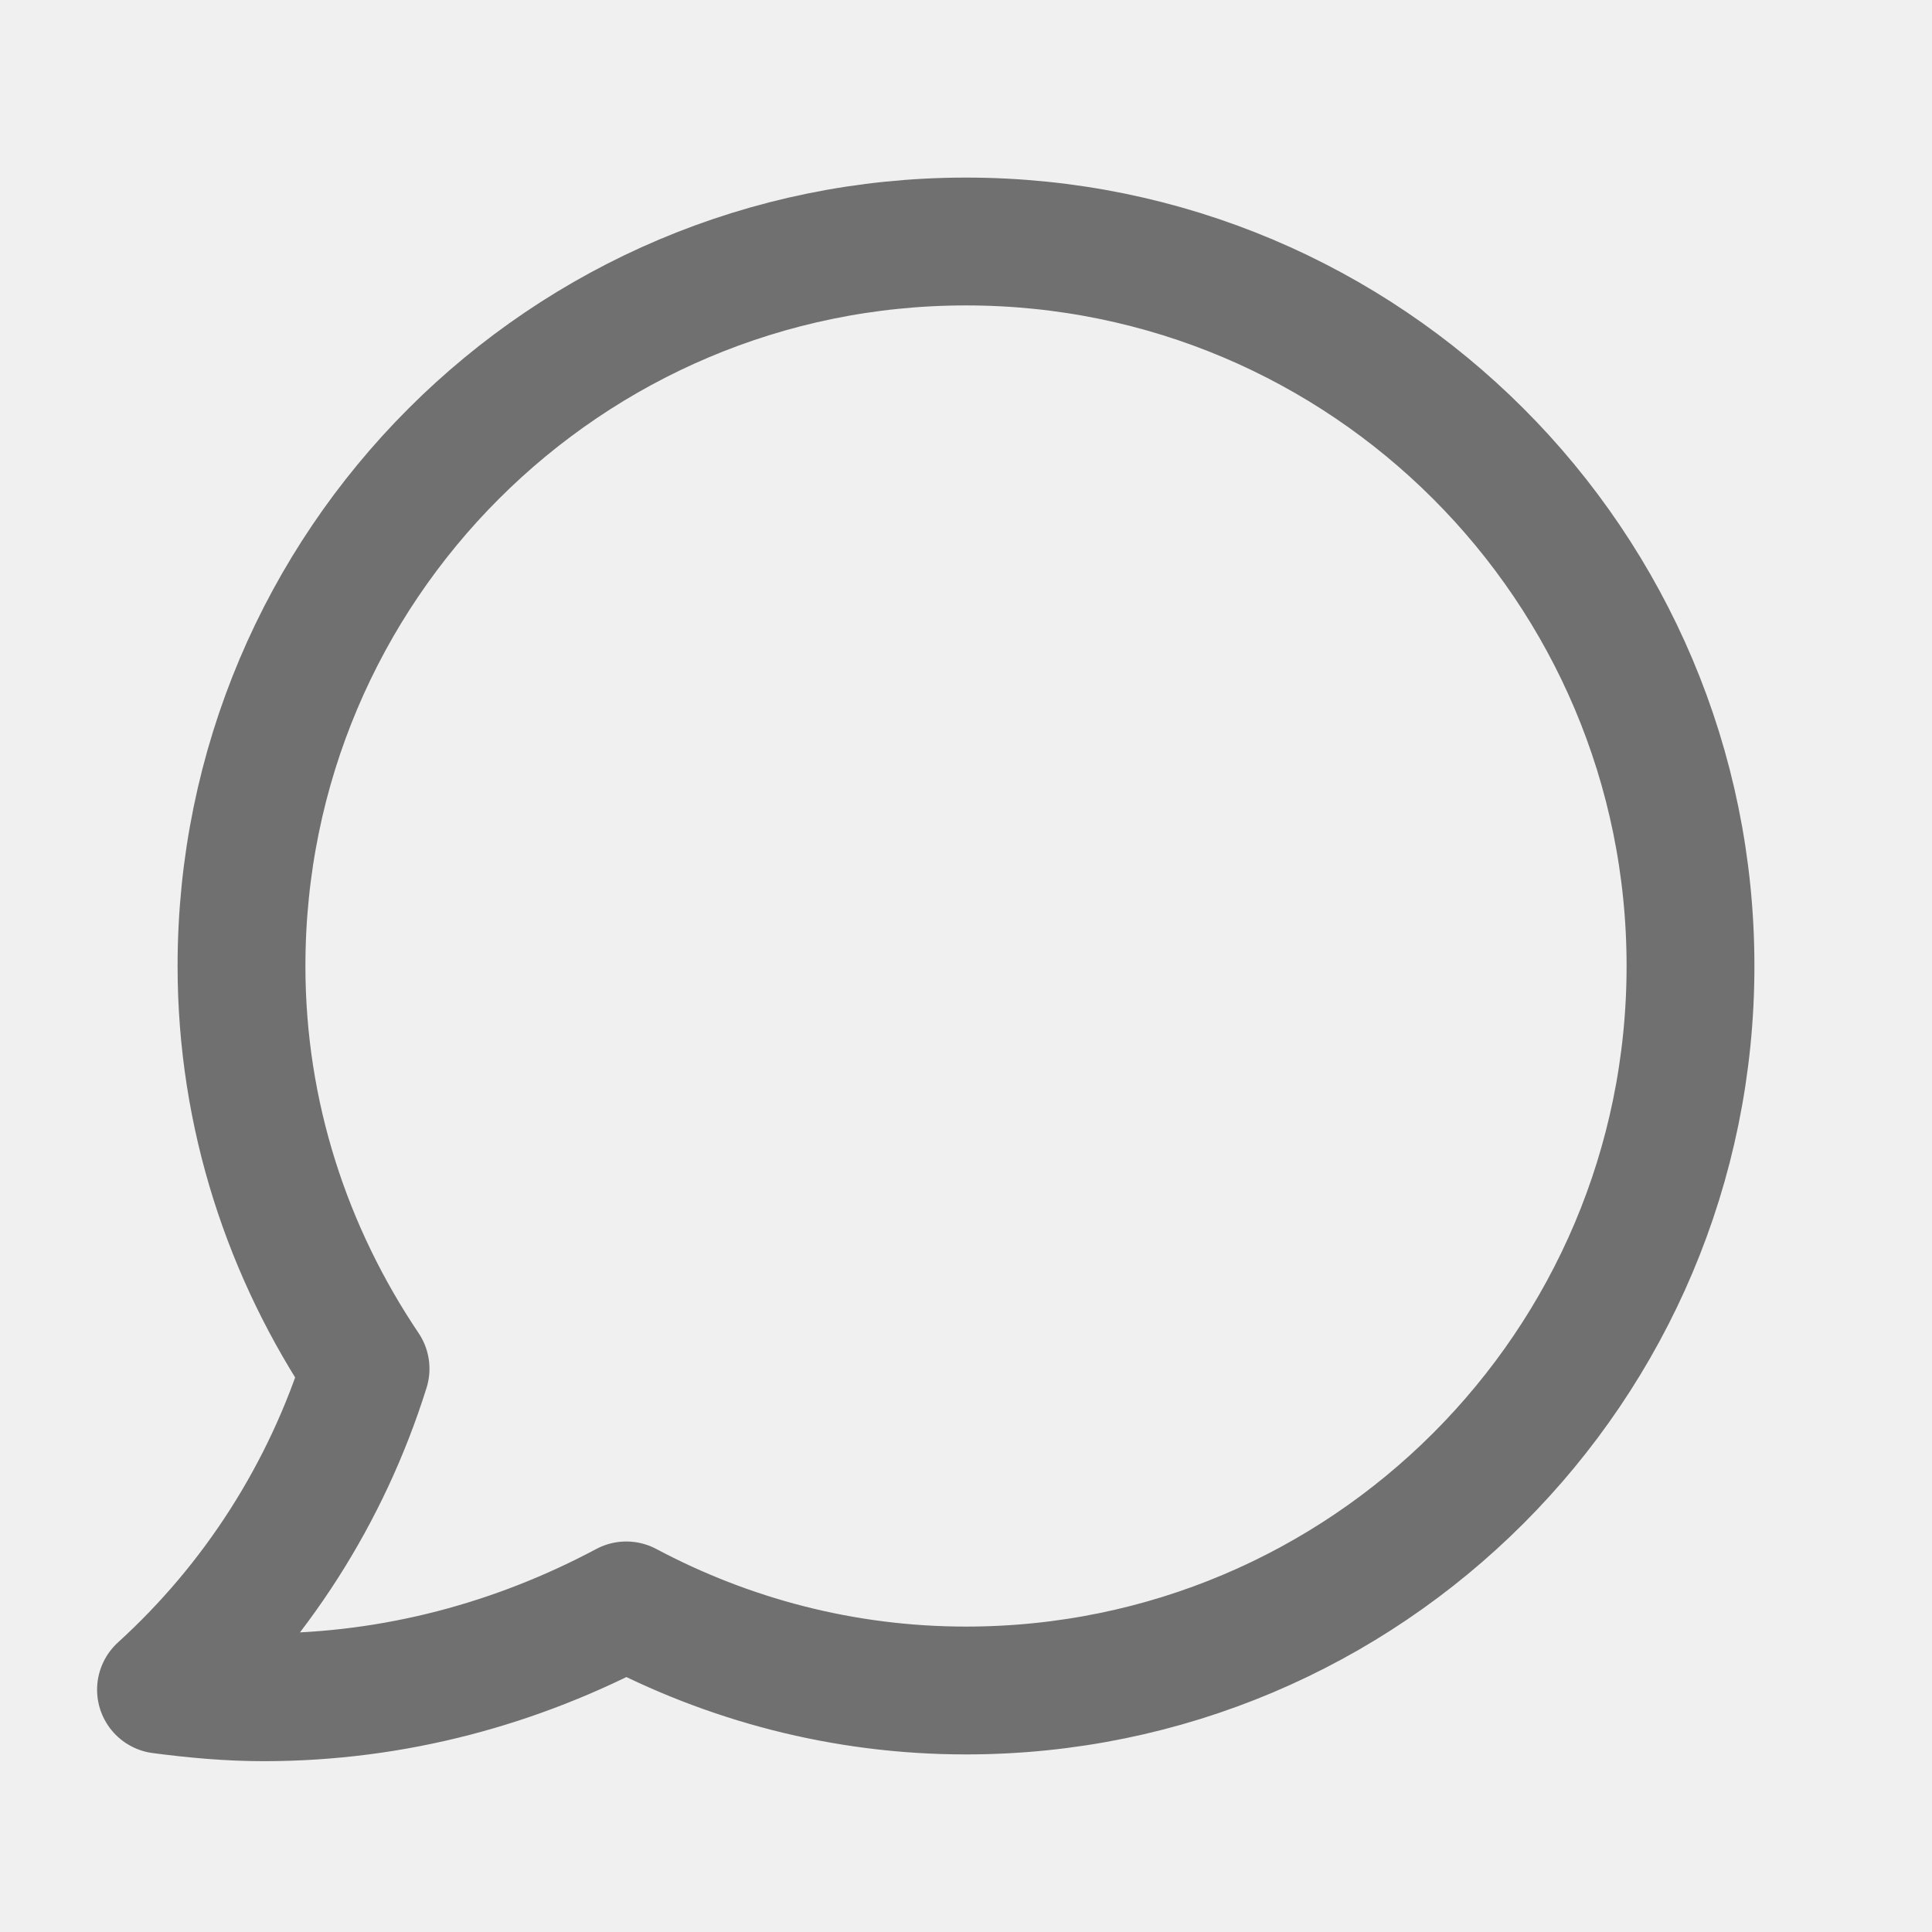
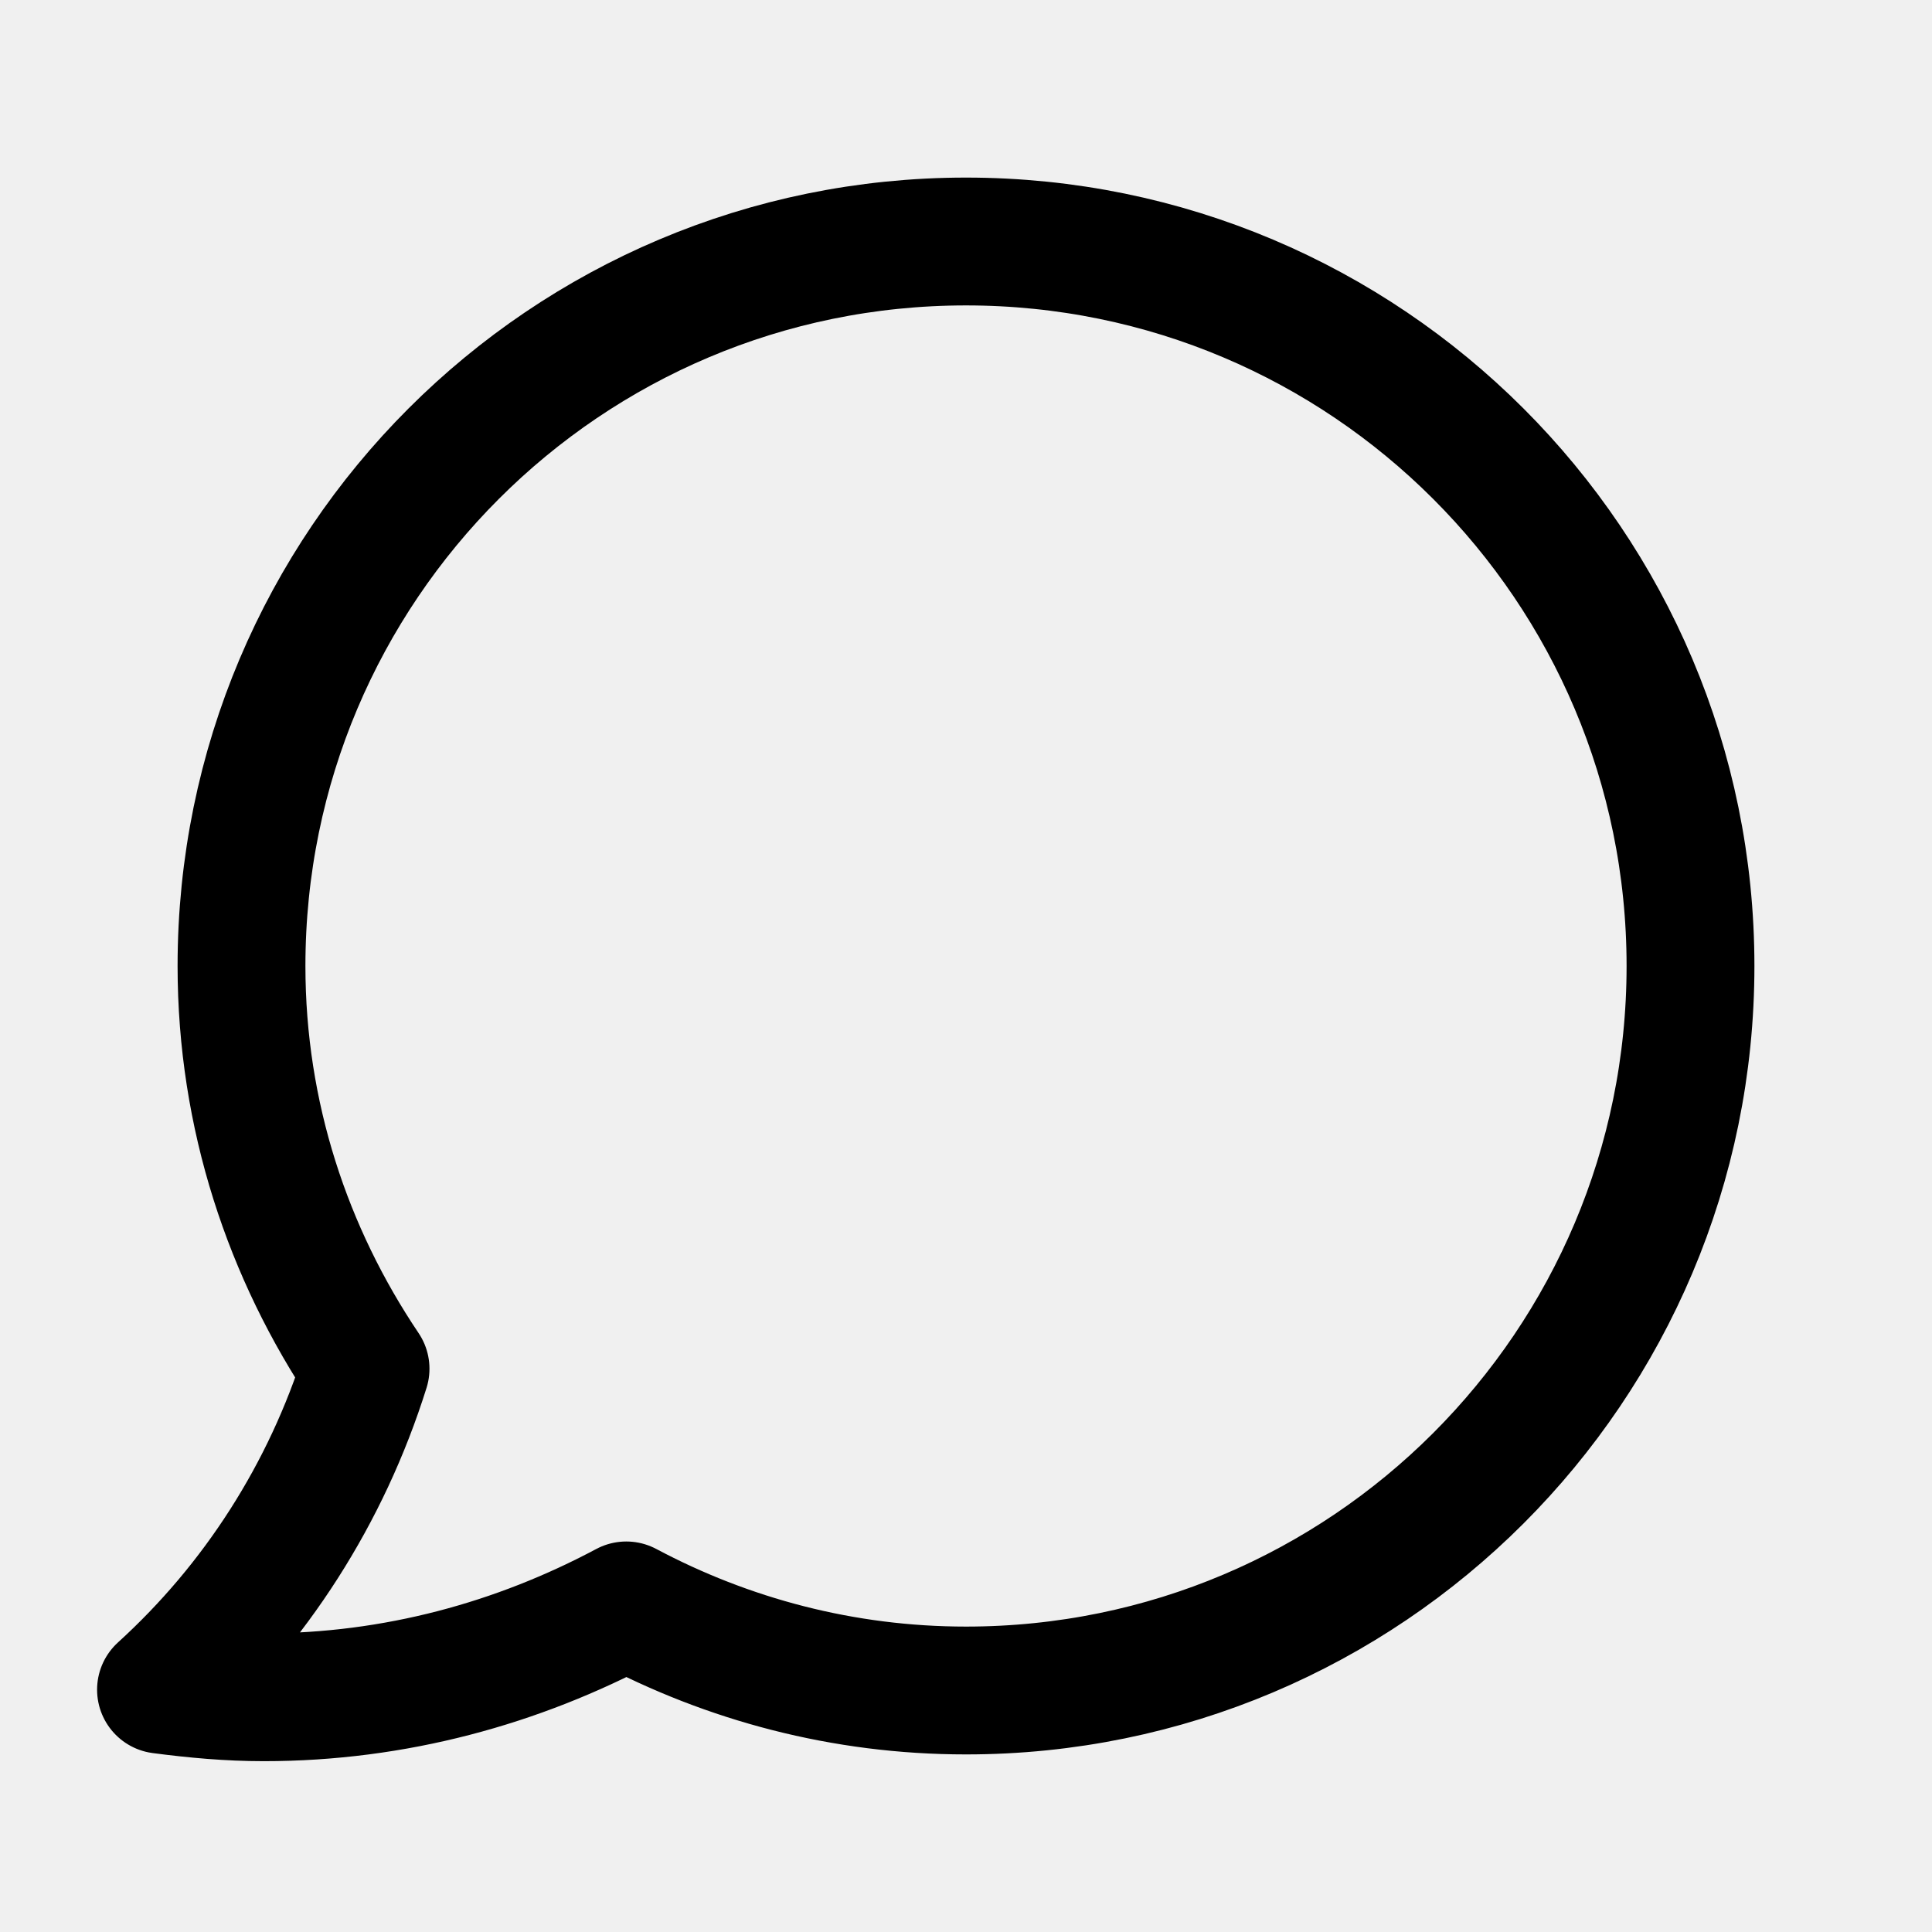
<svg xmlns="http://www.w3.org/2000/svg" width="24" height="24" viewBox="0 0 24 24" fill="none">
  <g clip-path="url(#clip0_848_21118)">
-     <path d="M4.541 17.003C3.577 15.571 3 13.857 3 12C3 7.029 7.029 3 12 3C16.971 3 21 7.029 21 12C21 16.971 16.971 21 12 21C10.474 21 9.04 20.613 7.78 19.943C6.434 20.661 4.907 21.084 3.276 21.084C2.842 21.084 2.419 21.045 2 20.99C3.173 19.923 4.055 18.553 4.541 17.003Z" stroke="#707070" stroke-width="1.588" stroke-linecap="round" stroke-linejoin="round" />
+     <path d="M4.541 17.003C3.577 15.571 3 13.857 3 12C3 7.029 7.029 3 12 3C16.971 3 21 7.029 21 12C21 16.971 16.971 21 12 21C10.474 21 9.04 20.613 7.78 19.943C6.434 20.661 4.907 21.084 3.276 21.084C2.842 21.084 2.419 21.045 2 20.99C3.173 19.923 4.055 18.553 4.541 17.003Z" stroke="black" stroke-width="1.588" stroke-linecap="round" stroke-linejoin="round" />
  </g>
  <defs>
    <clipPath id="clip0_848_21118">
      <rect width="24" height="24" fill="white" />
    </clipPath>
  </defs>
</svg>
